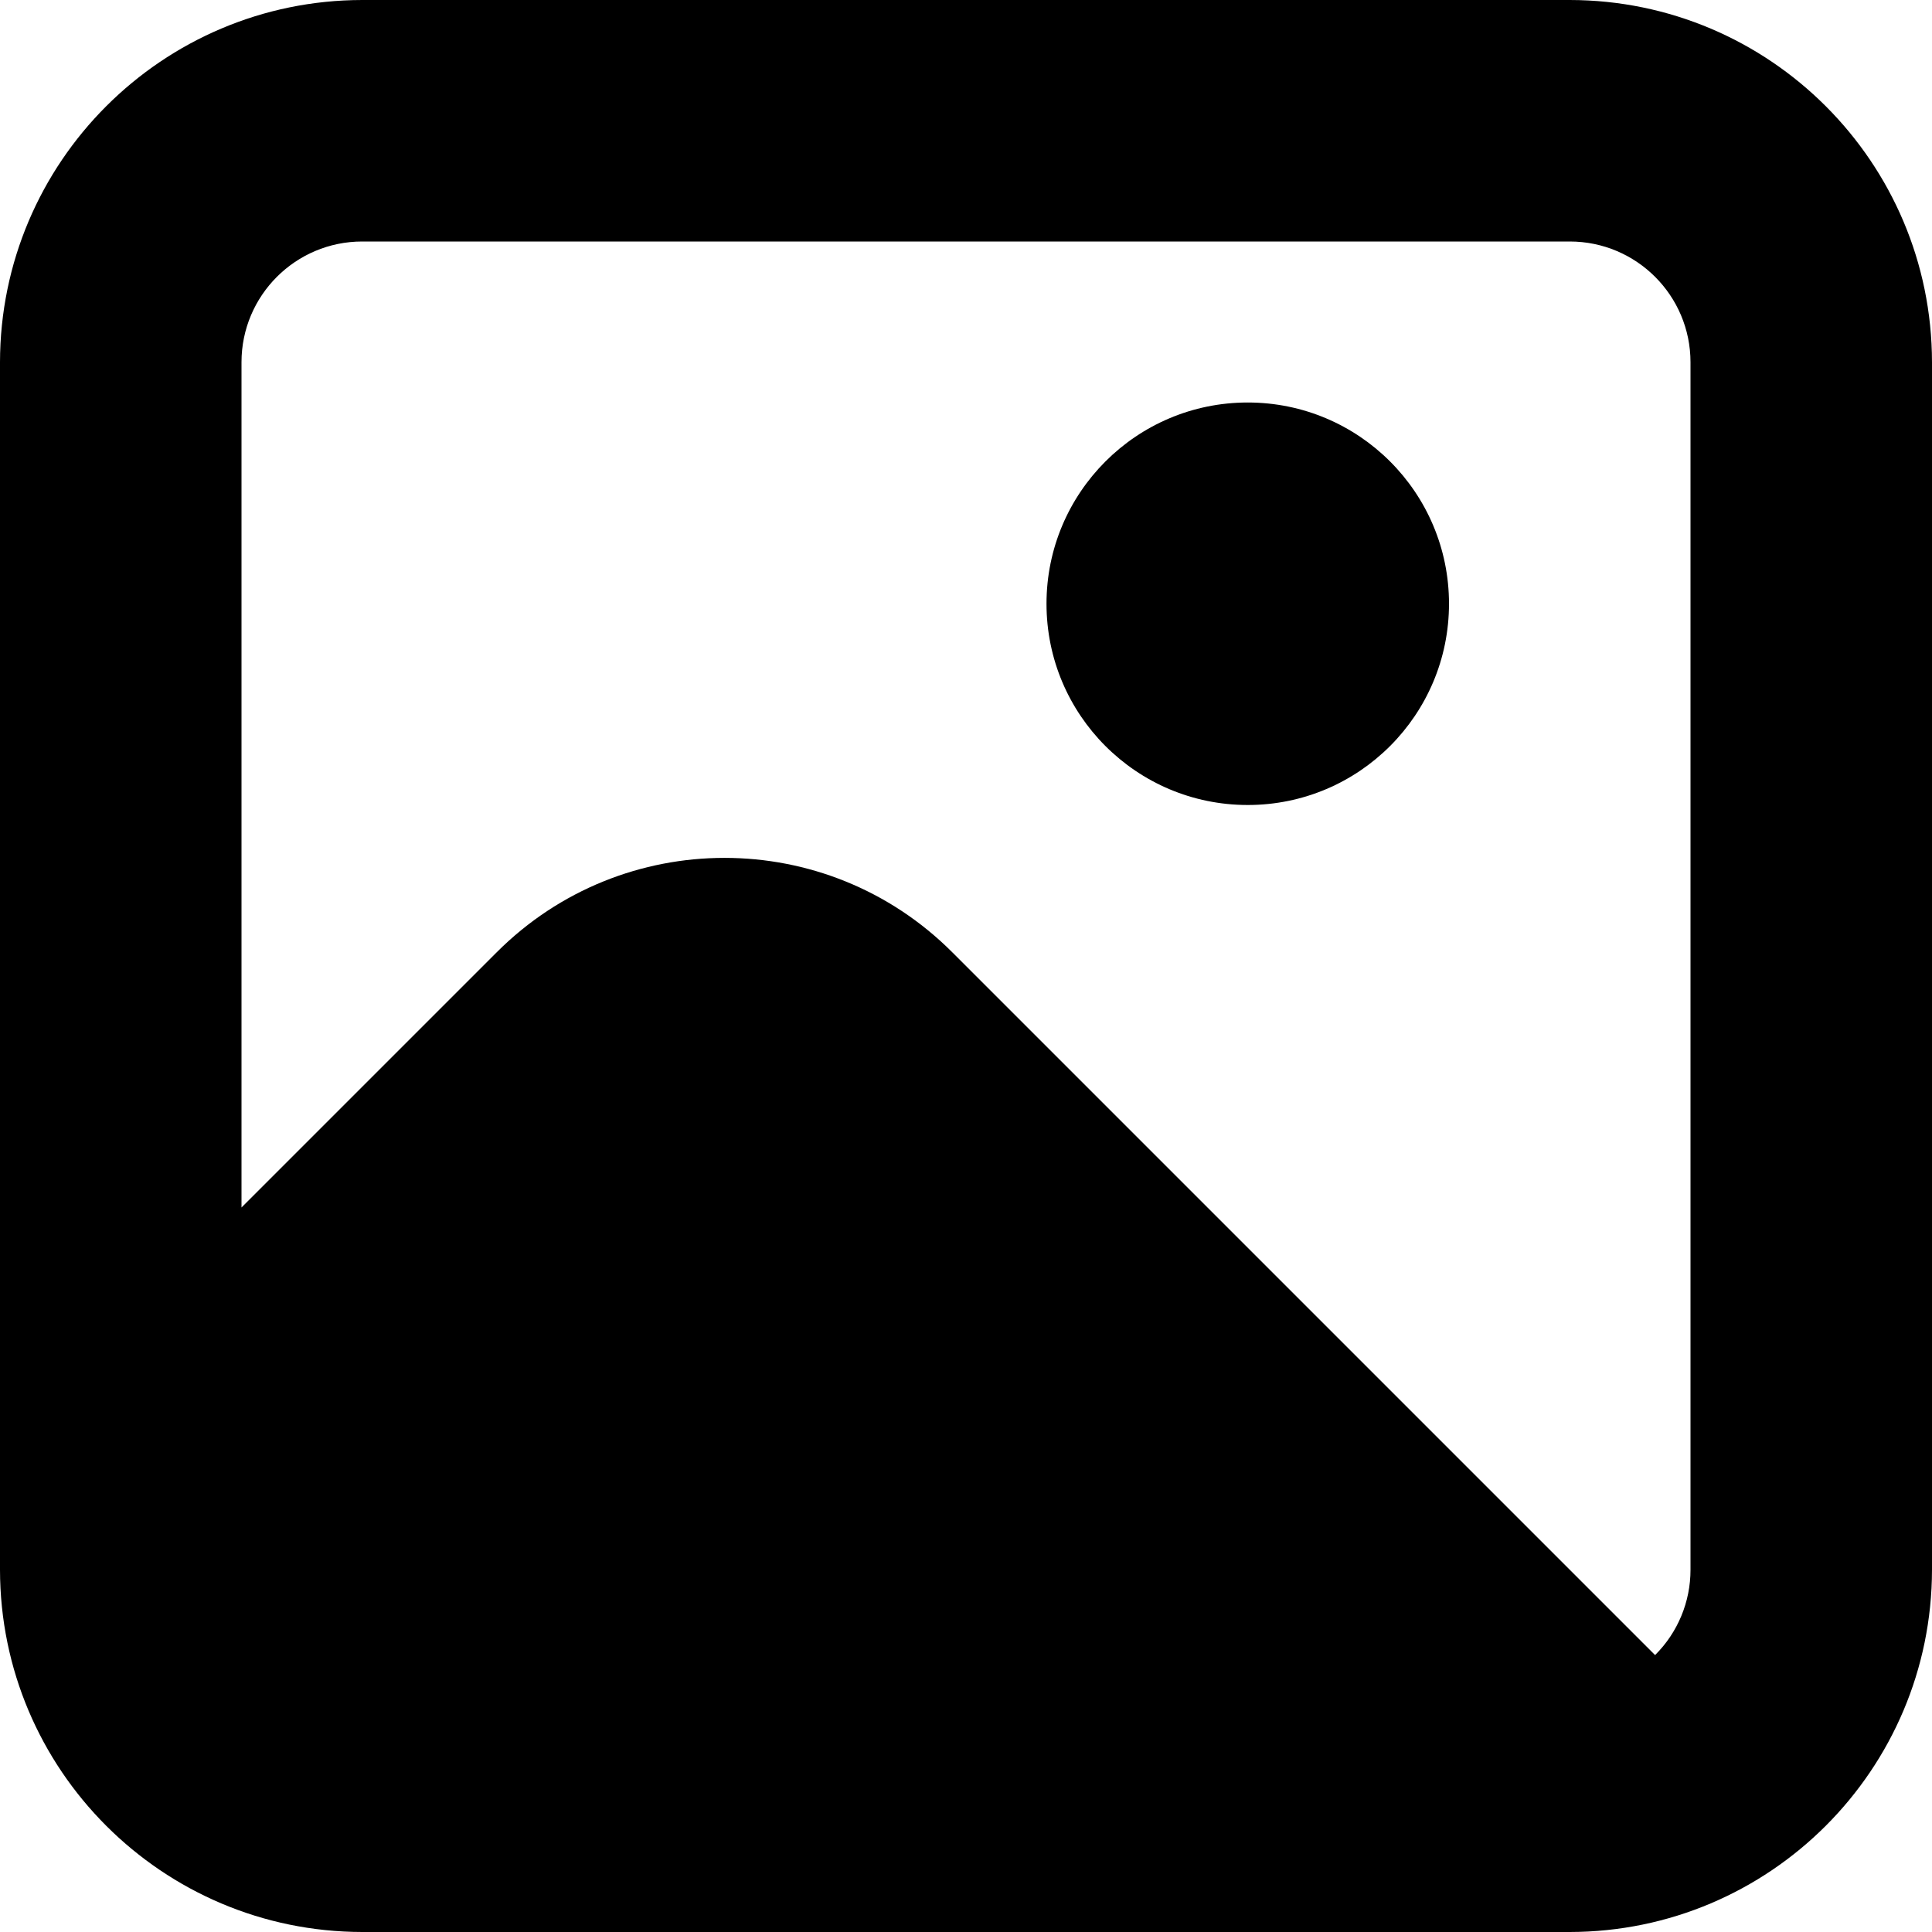
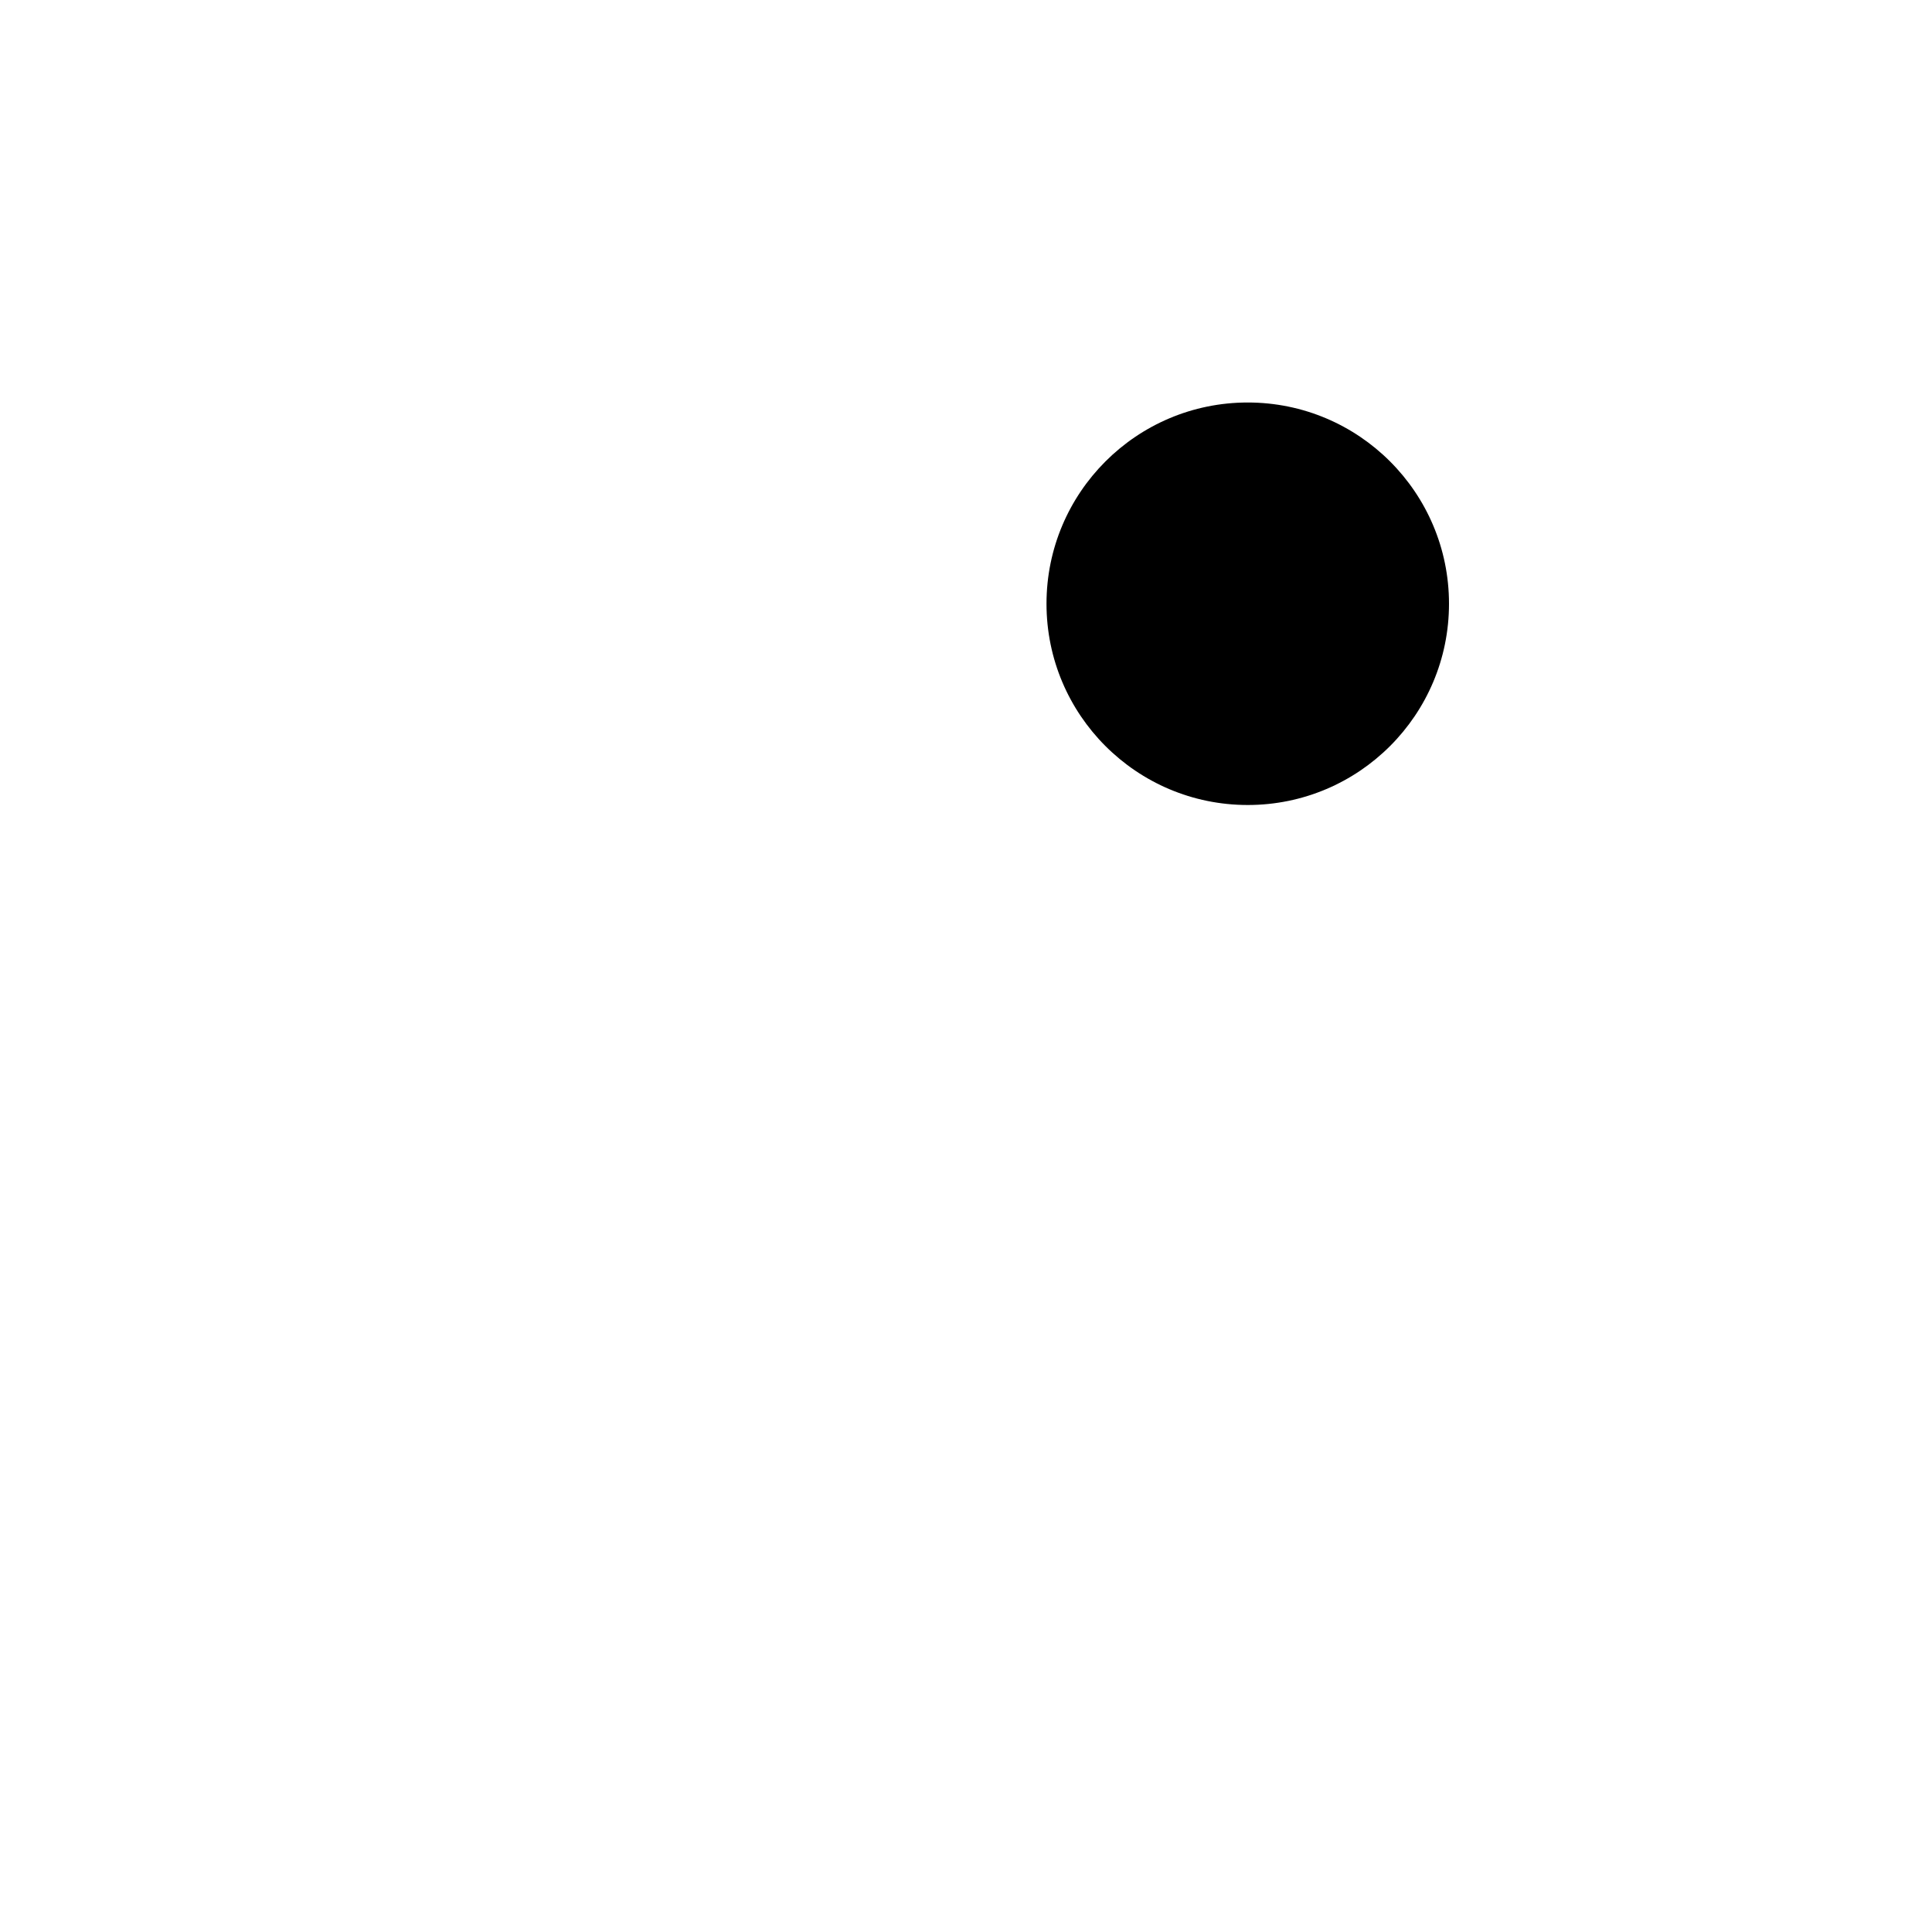
<svg xmlns="http://www.w3.org/2000/svg" viewBox="0 0 24 24">
-   <path d="M19.5 0h-15A4.505 4.505 0 000 4.5v15A4.505 4.505 0 004.5 24h15a4.505 4.505 0 004.5-4.5v-15A4.505 4.505 0 0019.5 0zm-15 3h15A1.5 1.5 0 0121 4.5v15a1.492 1.492 0 01-.44 1.06l-8.732-8.732a4 4 0 00-5.656 0L3 15V4.5A1.5 1.5 0 014.5 3z" />
+   <path d="M19.5 0h-15A4.505 4.505 0 000 4.5v15A4.505 4.505 0 004.5 24h15a4.505 4.505 0 004.5-4.5v-15A4.505 4.505 0 0019.5 0zm-15 3h15A1.5 1.5 0 0121 4.5v15a1.492 1.492 0 01-.44 1.06l-8.732-8.732a4 4 0 00-5.656 0L3 15V4.5A1.5 1.5 0 014.5 3z" fill="context-fill" fill-opacity="context-fill-opacity" />
  <circle cx="15.5" cy="7.5" r="2.5" />
</svg>
